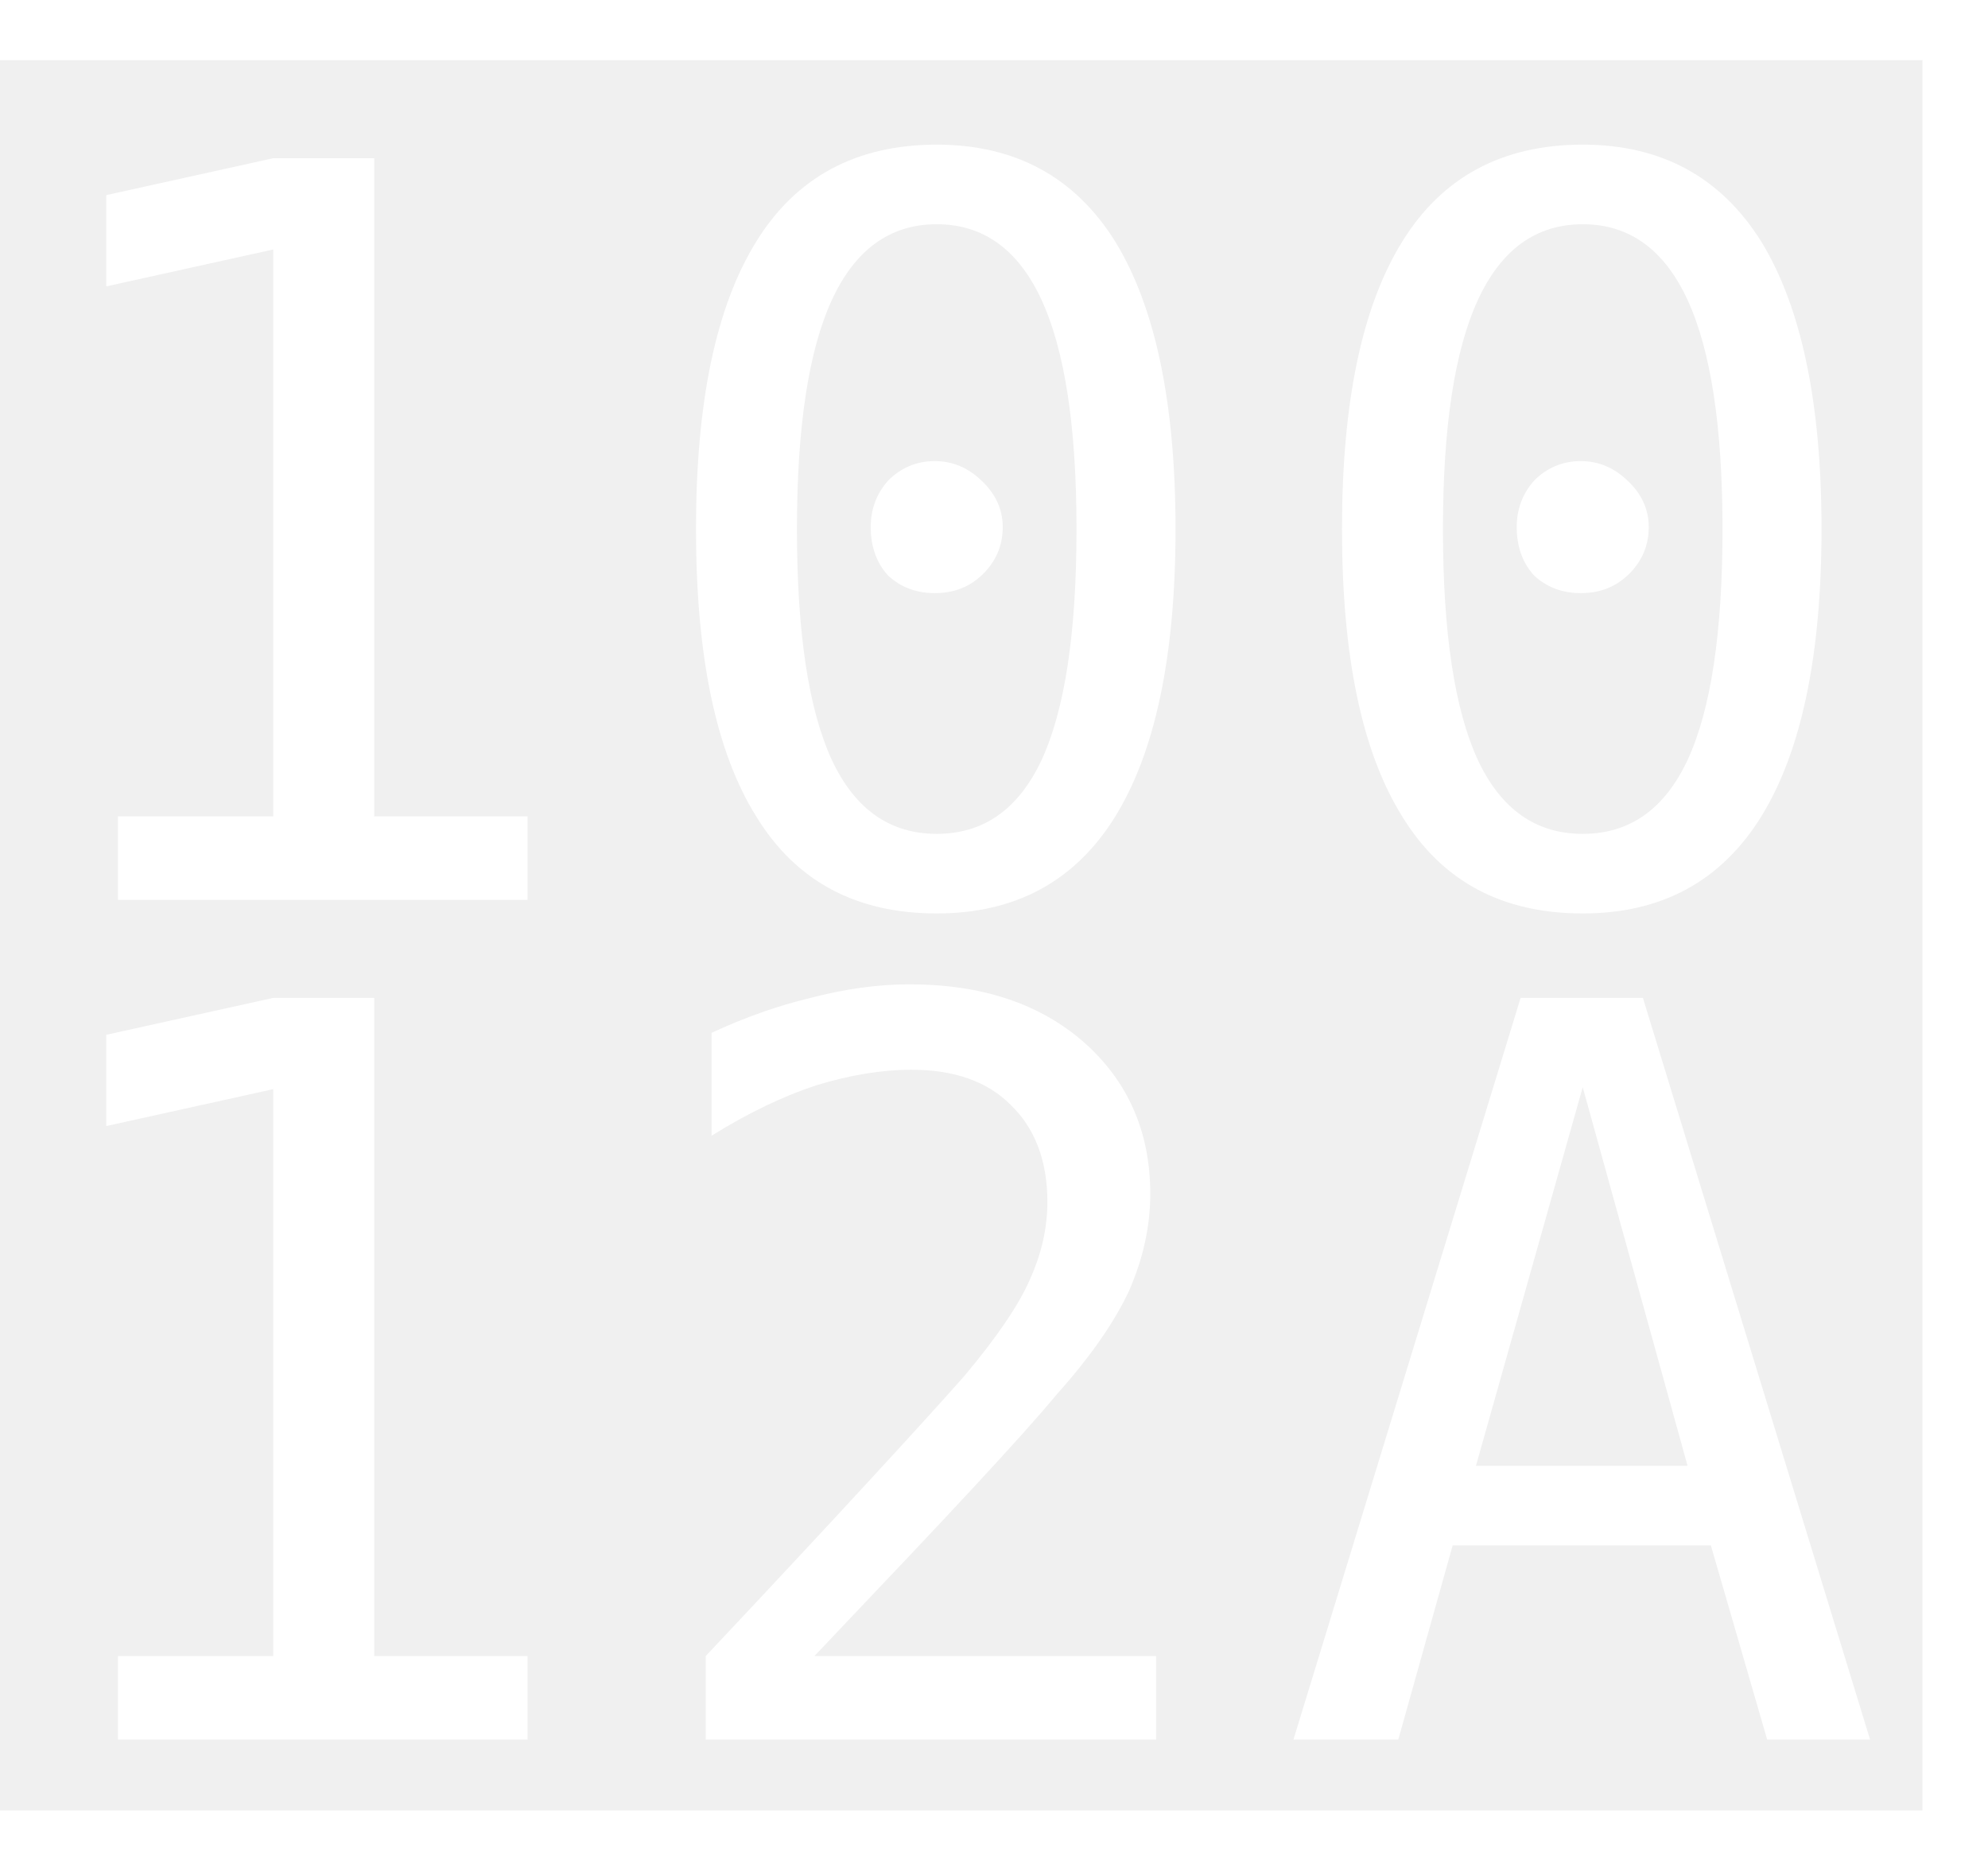
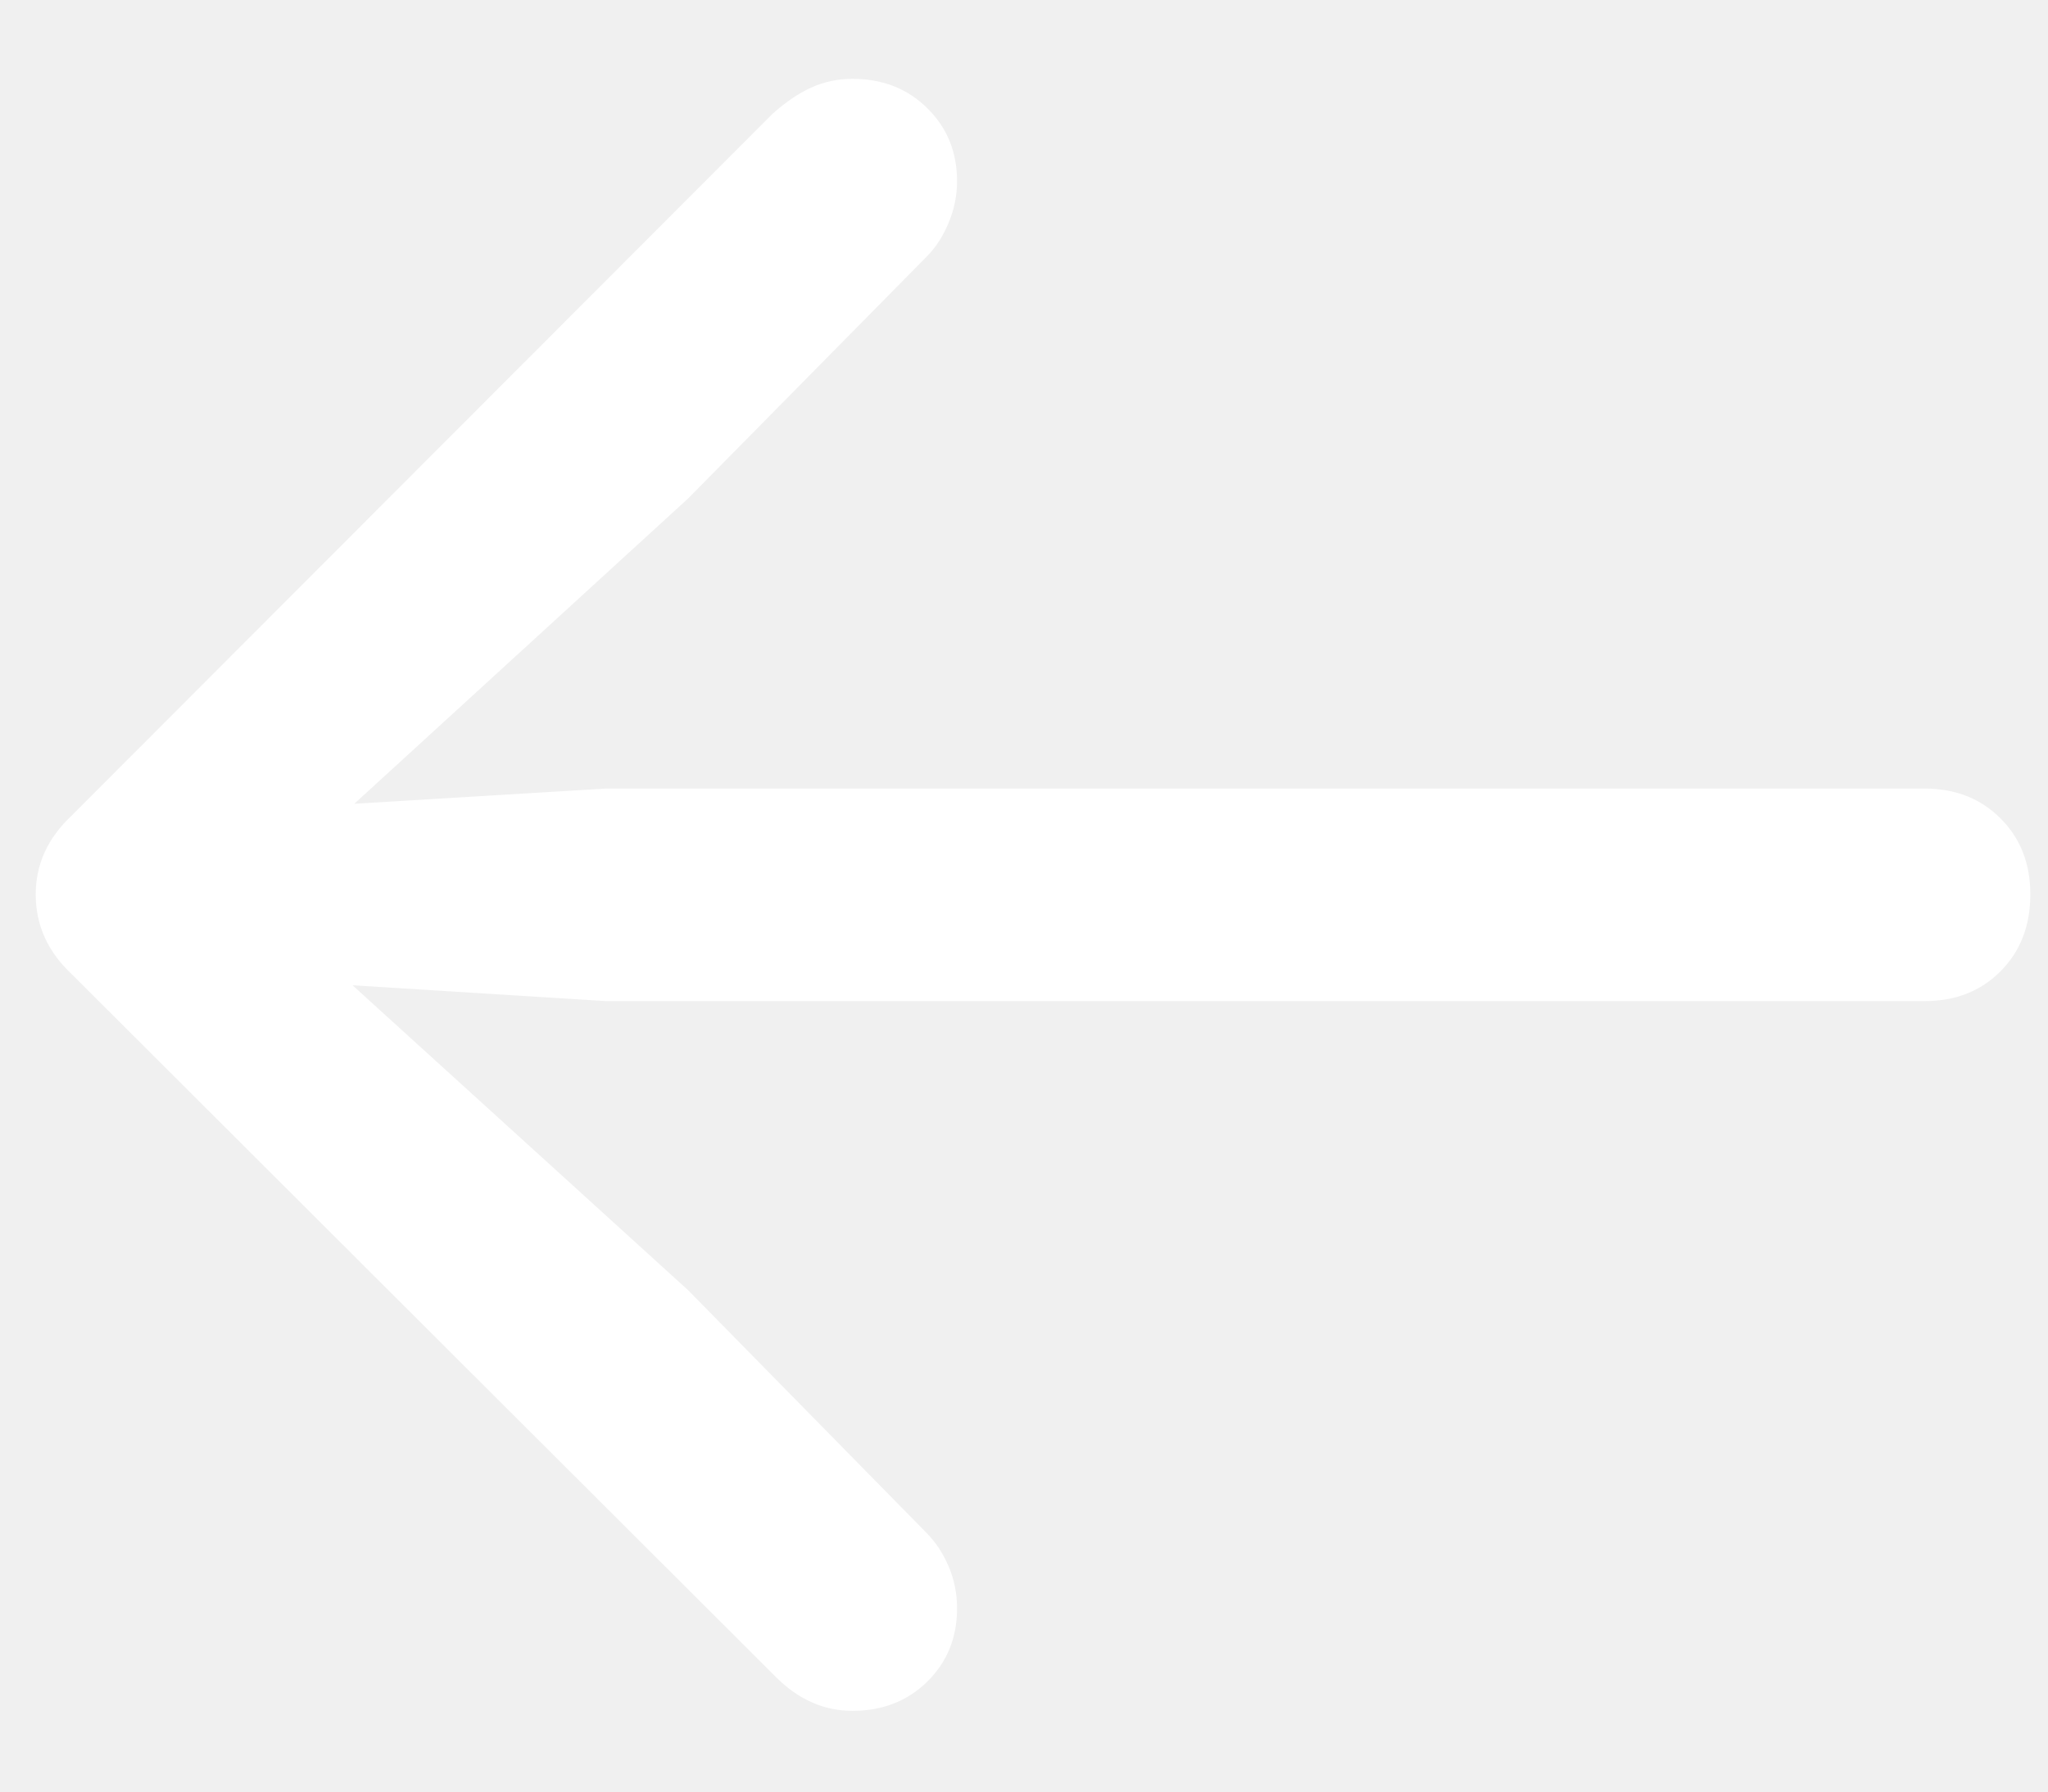
- <svg xmlns="http://www.w3.org/2000/svg" width="16" height="15" viewBox="0 0 16 15">
-   <g fill="none" fill-rule="evenodd" font-family="SFCompact-Regular, SF Compact" font-size="18">
-     <g fill="#FFF">
-       <text transform="translate(-90, -138)">
-         <tspan x="88.161" y="152">􀄪</tspan>
-       </text>
+ <svg xmlns="http://www.w3.org/2000/svg" width="16px" height="14px" viewBox="0 0 16 14" version="1.1">
+   <g id="Page-1" stroke="none" stroke-width="1" fill="none" fill-rule="evenodd">
+     <g id="Desktop-HD-02" transform="translate(-90, -139)" fill="#FFFFFF" fill-rule="nonzero">
+       <path d="M96.66,152.369 C96.894,152.369 97.089,152.293 97.244,152.141 C97.399,151.988 97.477,151.798 97.477,151.569 C97.477,151.452 97.455,151.342 97.411,151.24 C97.367,151.137 97.31,151.051 97.24,150.98 L95.376,149.082 L92.754,146.699 L94.735,146.823 L105.036,146.823 C105.276,146.823 105.474,146.746 105.629,146.59 C105.784,146.435 105.862,146.234 105.862,145.988 C105.862,145.748 105.784,145.55 105.629,145.395 C105.474,145.24 105.276,145.162 105.036,145.162 L94.735,145.162 L92.768,145.281 L95.376,142.895 L97.24,141.005 C97.31,140.935 97.367,140.847 97.411,140.741 C97.455,140.636 97.477,140.527 97.477,140.416 C97.477,140.188 97.399,139.997 97.244,139.845 C97.089,139.692 96.894,139.616 96.66,139.616 C96.548,139.616 96.443,139.638 96.343,139.682 C96.244,139.726 96.141,139.795 96.036,139.889 L90.56,145.373 C90.373,145.549 90.279,145.754 90.279,145.988 C90.279,146.229 90.373,146.437 90.56,146.612 L96.062,152.105 C96.238,152.281 96.437,152.369 96.66,152.369 Z" id="􀄪" />
    </g>
  </g>
</svg>
